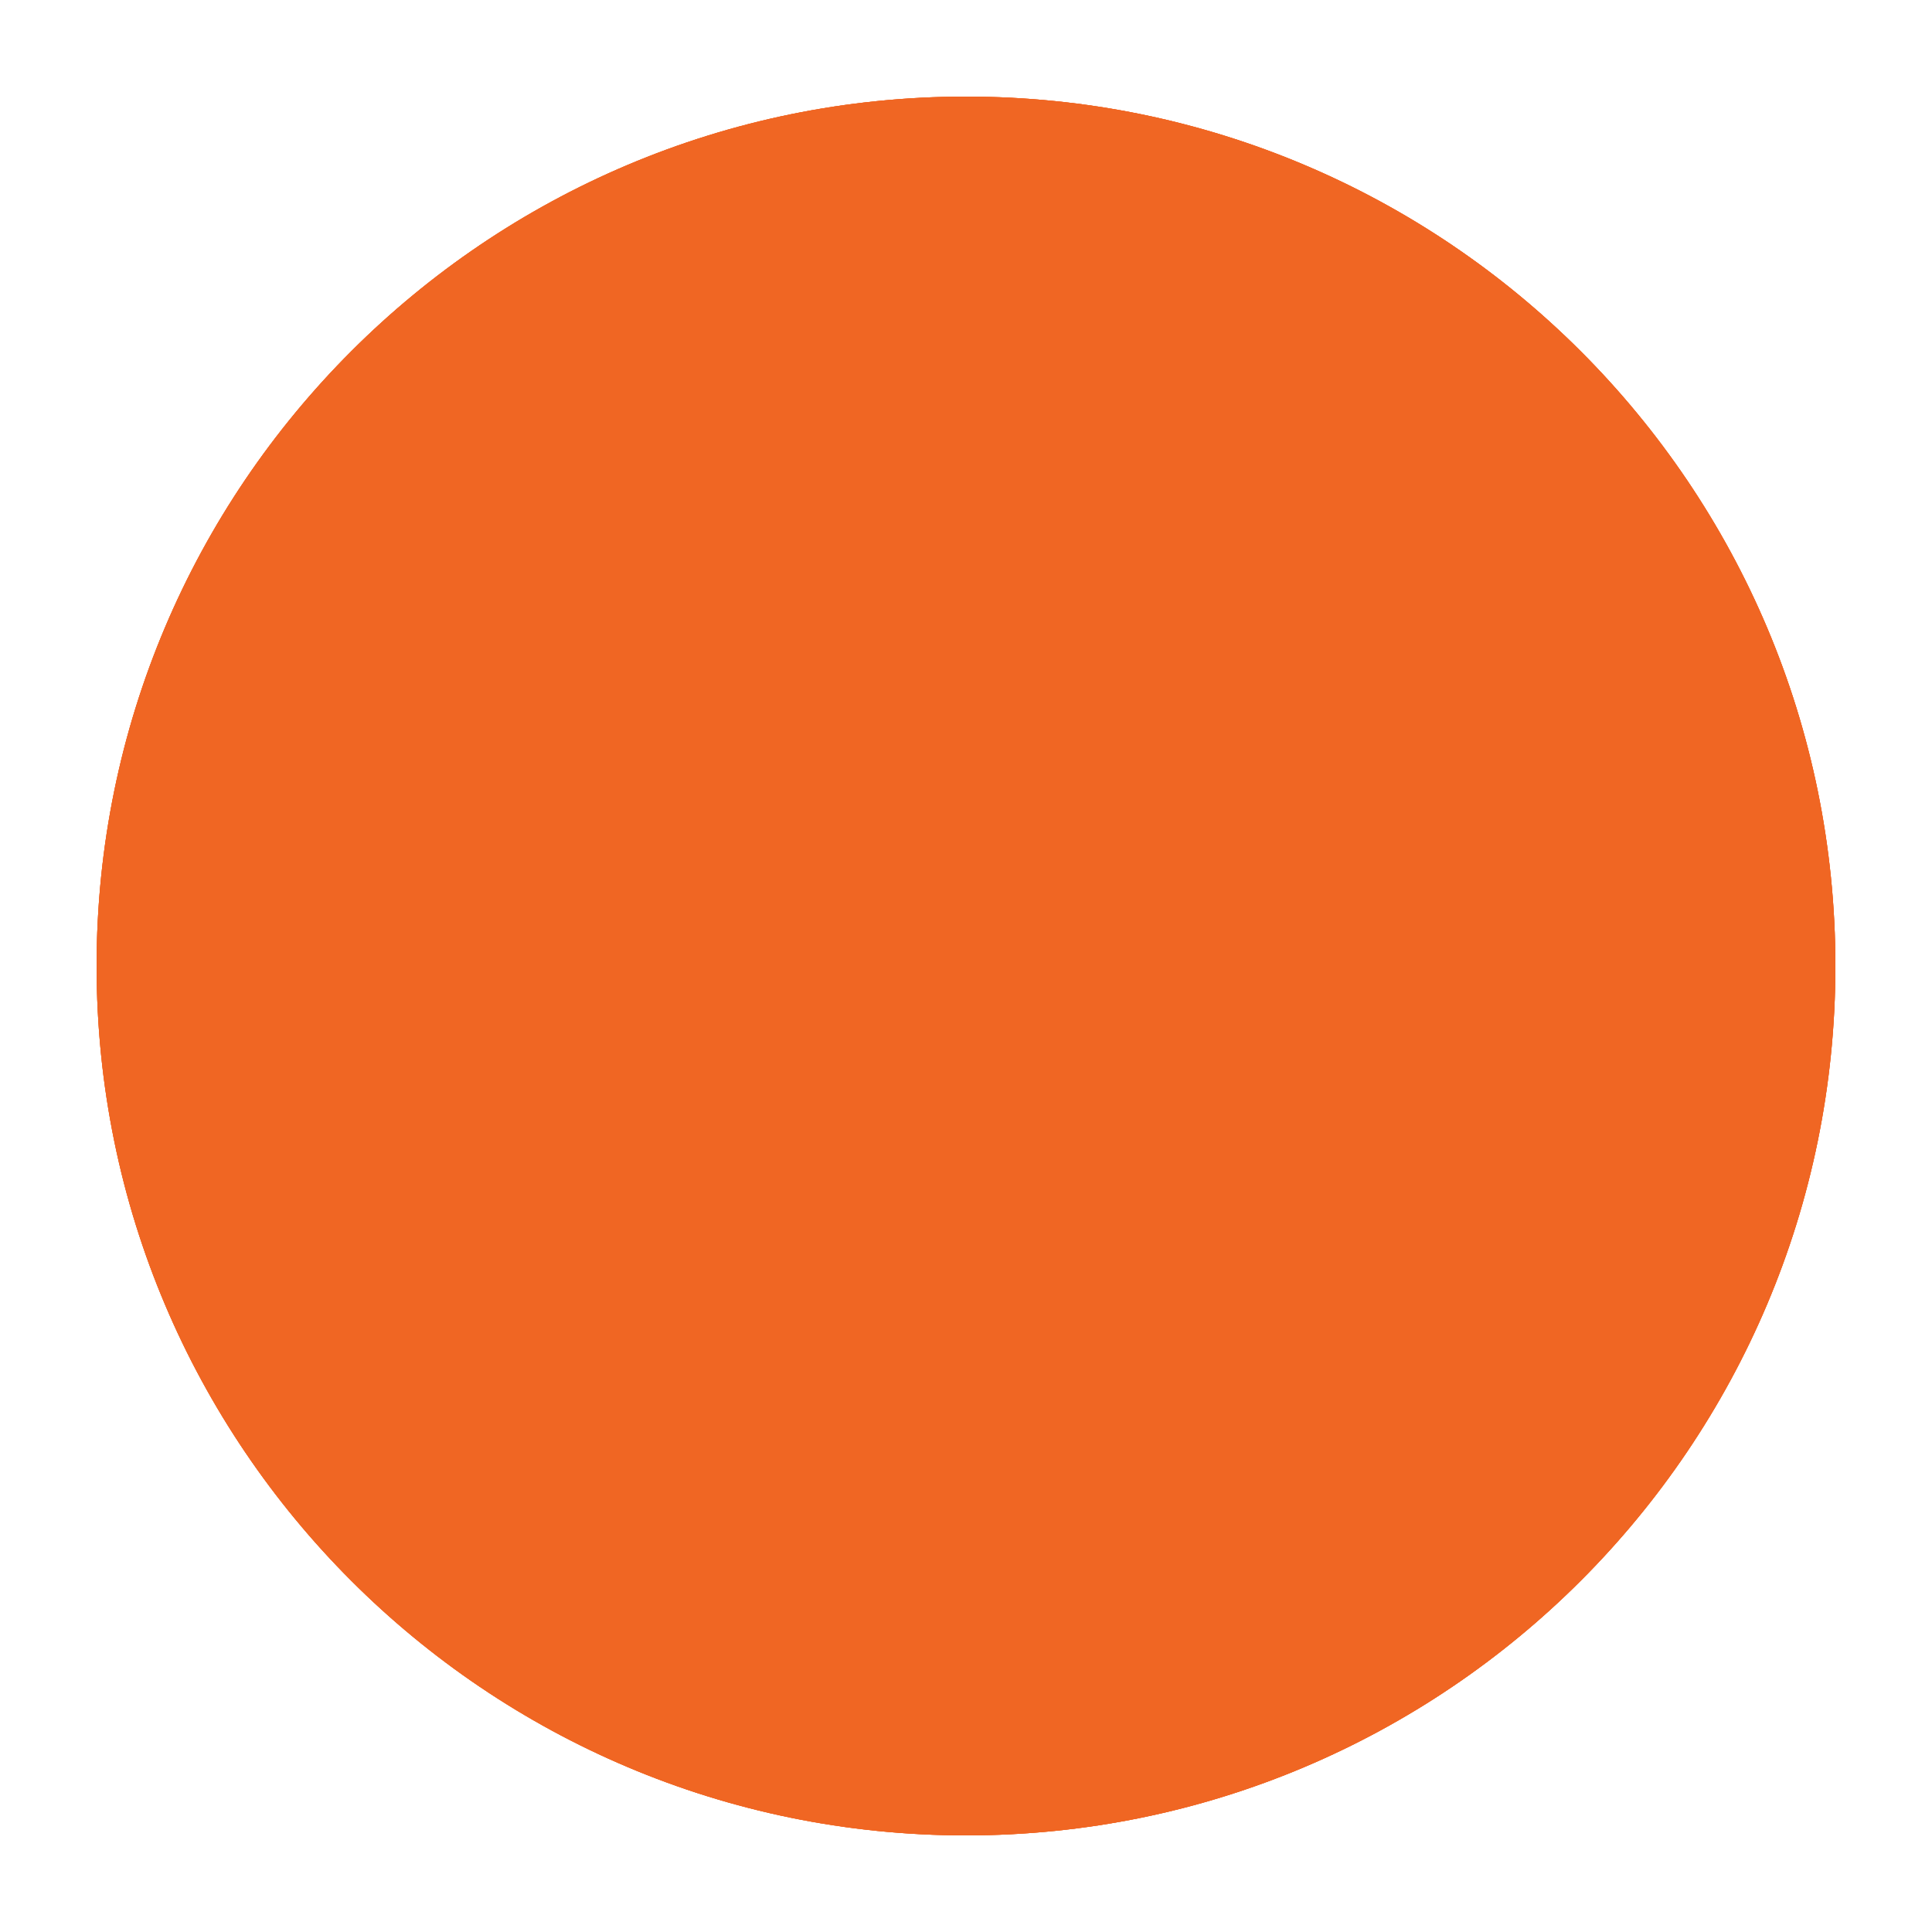
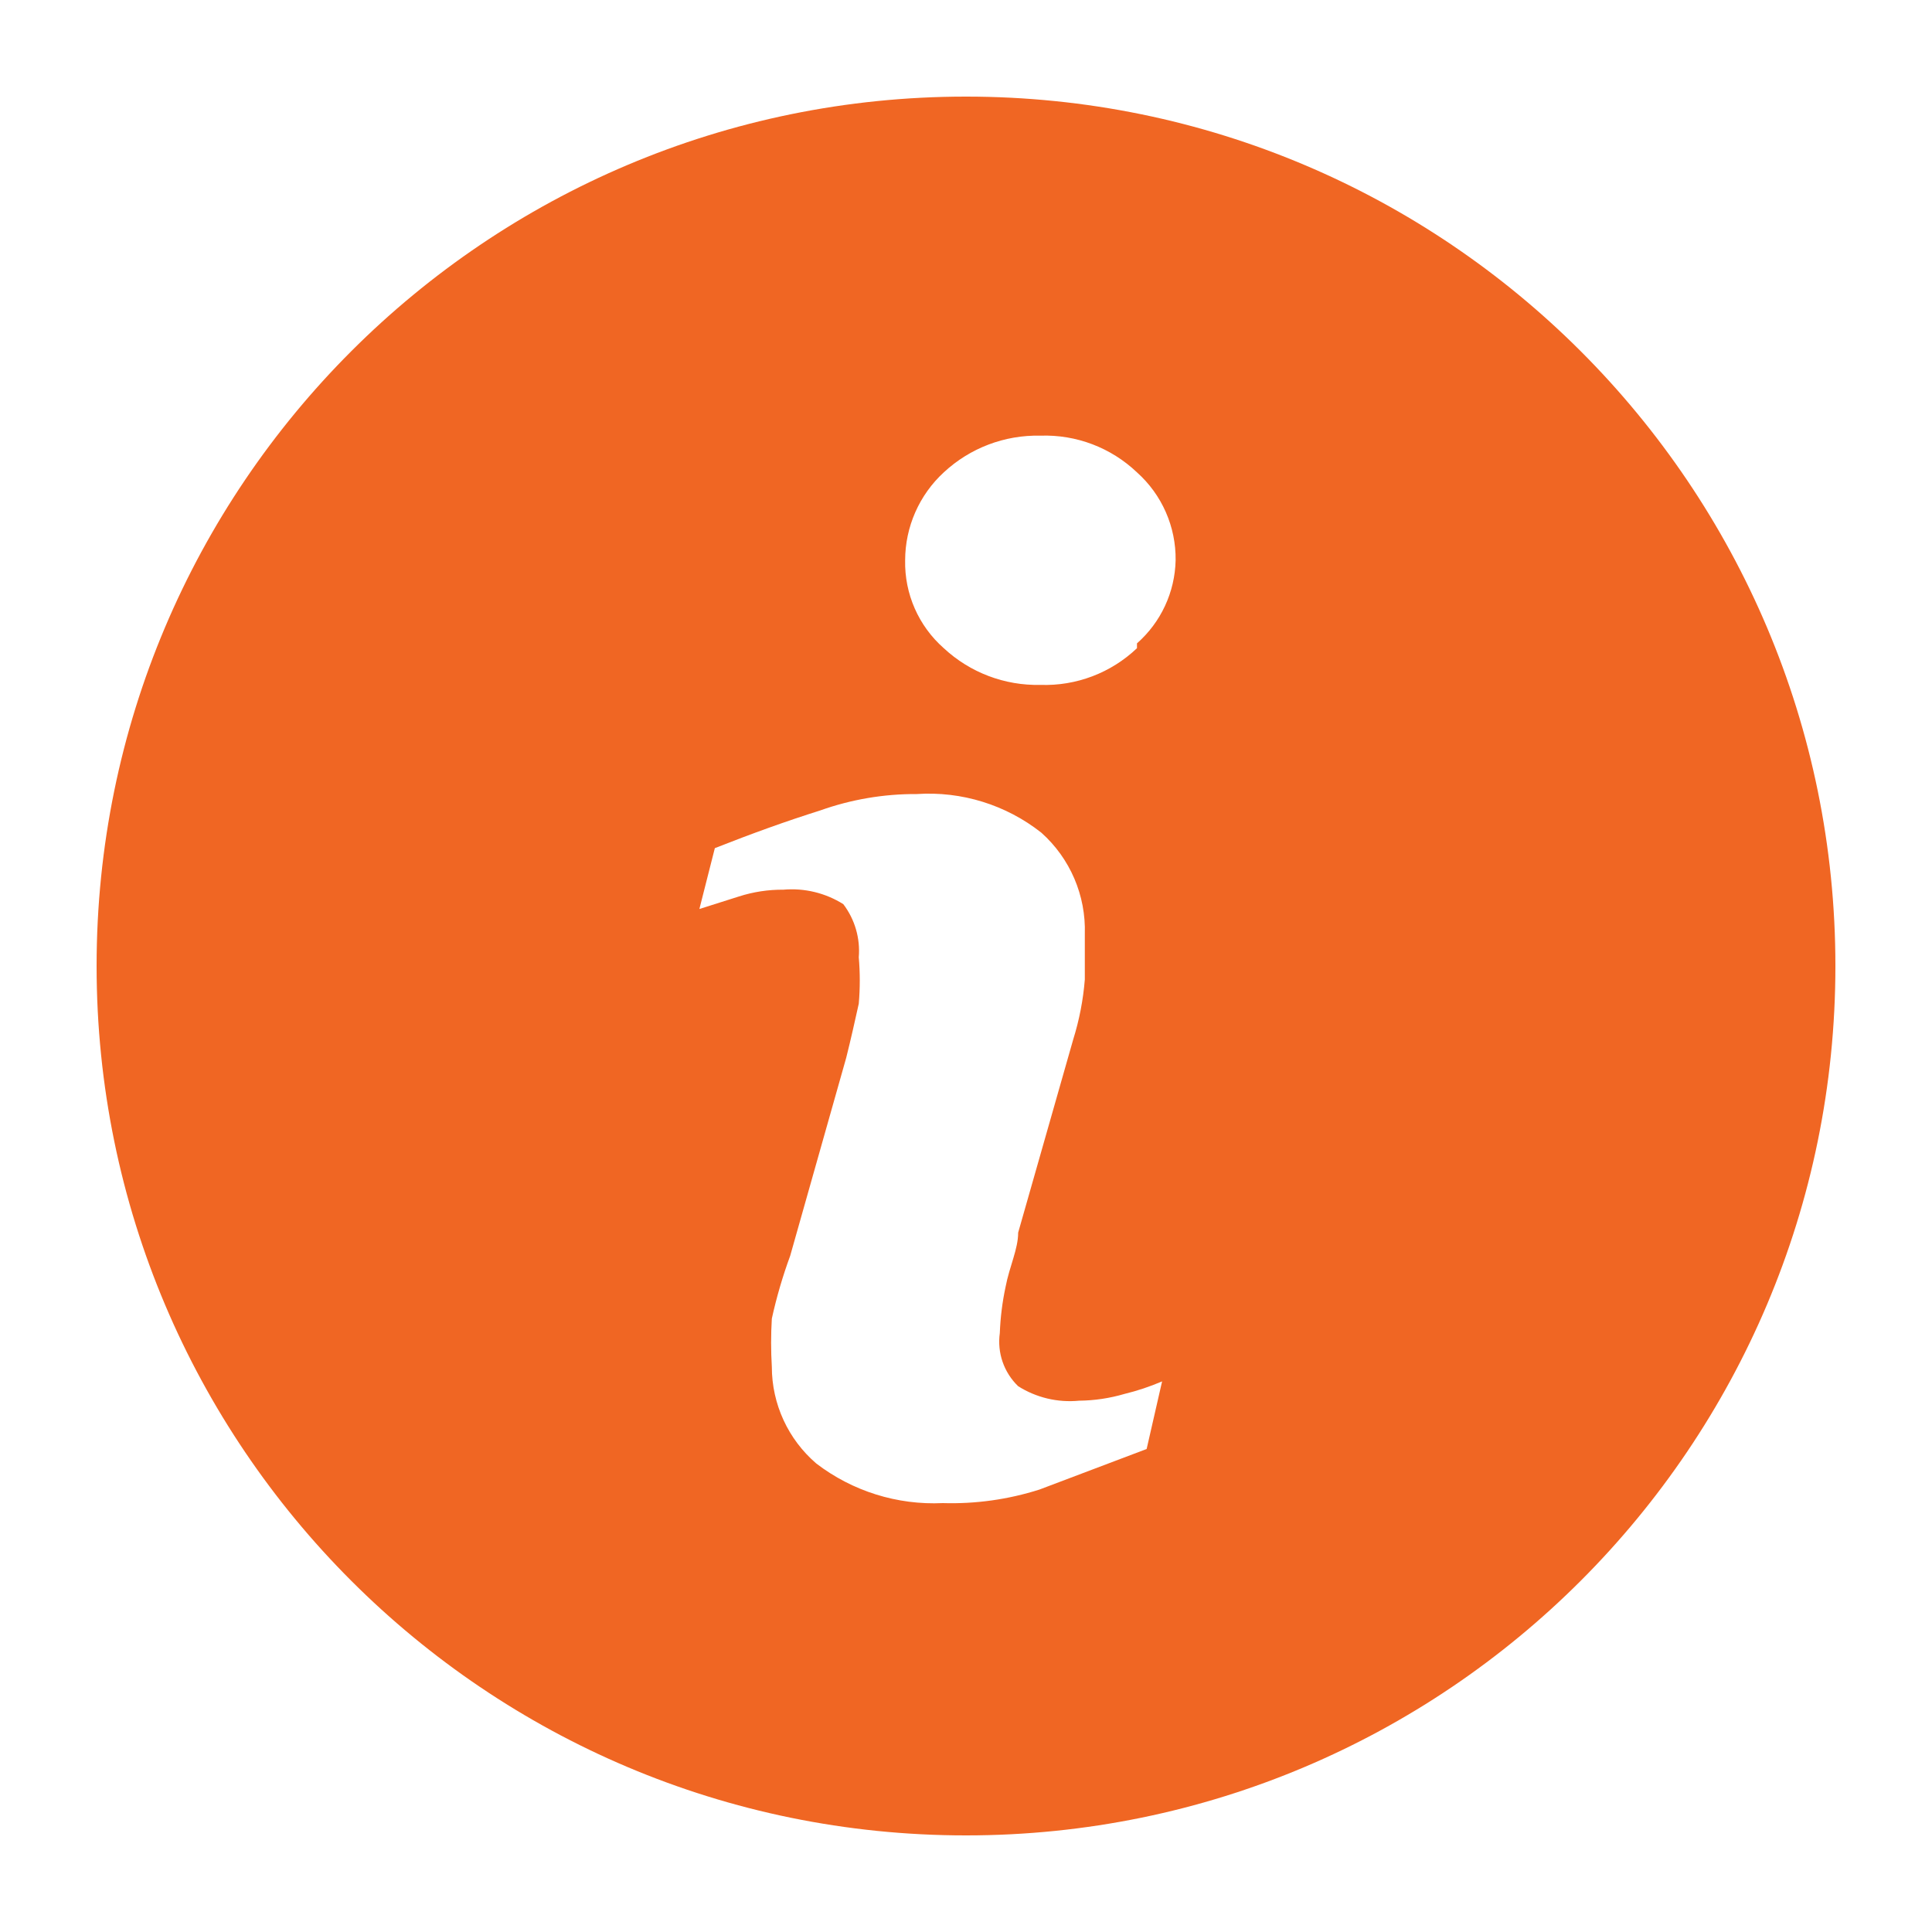
<svg xmlns="http://www.w3.org/2000/svg" id="Layer_1" data-name="Layer 1" viewBox="0 0 20 20">
  <defs>
-     <style>.cls-1,.cls-2,.cls-3{fill:#f06623;}.cls-2{clip-path:url(#clip-path);}.cls-3{clip-path:url(#clip-path-2);}.cls-4,.cls-5,.cls-6{fill:gray;}.cls-5{clip-path:url(#clip-path-3);}.cls-6{clip-path:url(#clip-path-4);}.cls-7{clip-path:url(#clip-path-5);}.cls-8{clip-path:url(#clip-path-6);}.cls-9{clip-path:url(#clip-path-7);}.cls-10{clip-path:url(#clip-path-8);}</style>
-     <clipPath id="clip-path">
-       <path class="cls-1" d="M11.77,6.66a1.38,1.38,0,0,1-1,.38,1.42,1.42,0,0,1-1-.38,1.18,1.18,0,0,1-.4-.91,1.24,1.24,0,0,1,.4-.91,1.42,1.42,0,0,1,1-.38,1.38,1.38,0,0,1,1,.38,1.2,1.2,0,0,1,.4.91A1.18,1.18,0,0,1,11.77,6.66Z" />
-     </clipPath>
-     <clipPath id="clip-path-2">
-       <path class="cls-2" d="M11.87,15l-1.11.42a3,3,0,0,1-1,.14,2,2,0,0,1-1.31-.41,1.32,1.32,0,0,1-.46-1,4.19,4.19,0,0,1,0-.5A5,5,0,0,1,8.18,13l.58-2.05c.05-.2.09-.38.13-.56a2.8,2.8,0,0,0,0-.48.8.8,0,0,0-.16-.55,1,1,0,0,0-.62-.15,1.47,1.47,0,0,0-.46.07l-.41.13.16-.63c.38-.15.74-.28,1.09-.39a2.93,2.93,0,0,1,1-.17,1.88,1.88,0,0,1,1.29.4,1.35,1.35,0,0,1,.45,1.05c0,.09,0,.25,0,.47a2.84,2.84,0,0,1-.12.62l-.57,2c0,.17-.09.35-.13.56a2.79,2.79,0,0,0-.06.48.64.64,0,0,0,.19.55,1,1,0,0,0,.63.15,1.73,1.73,0,0,0,.47-.07,2.47,2.47,0,0,0,.39-.13Z" />
-     </clipPath>
-     <clipPath id="clip-path-3">
-       <path class="cls-4" d="M33.77,6.66a1.38,1.38,0,0,1-1,.38,1.42,1.42,0,0,1-1-.38,1.18,1.18,0,0,1-.4-.91,1.24,1.24,0,0,1,.4-.91,1.42,1.42,0,0,1,1-.38,1.38,1.38,0,0,1,1,.38,1.2,1.2,0,0,1,.4.91A1.18,1.18,0,0,1,33.77,6.66Z" />
-     </clipPath>
-     <clipPath id="clip-path-4">
-       <path class="cls-5" d="M33.87,15l-1.11.42a3,3,0,0,1-1,.14,2,2,0,0,1-1.31-.41,1.32,1.32,0,0,1-.46-1,4.19,4.19,0,0,1,0-.5,5,5,0,0,1,.12-.58l.58-2.05c0-.2.09-.38.13-.56a2.8,2.8,0,0,0,.05-.48.8.8,0,0,0-.16-.55,1,1,0,0,0-.62-.15,1.47,1.47,0,0,0-.46.07l-.41.13.16-.63c.38-.15.74-.28,1.09-.39a2.93,2.93,0,0,1,1-.17,1.88,1.88,0,0,1,1.29.4,1.35,1.35,0,0,1,.45,1.05c0,.09,0,.25,0,.47a2.84,2.84,0,0,1-.12.62l-.57,2c0,.17-.09.35-.13.56a2.79,2.79,0,0,0-.06.48.64.64,0,0,0,.19.55,1,1,0,0,0,.63.15,1.73,1.73,0,0,0,.47-.07,2.47,2.47,0,0,0,.39-.13Z" />
-     </clipPath>
-     <clipPath id="clip-path-5">
-       <path class="cls-3" d="M10,1a9,9,0,1,0,9,9A9,9,0,0,0,10,1Z" />
-     </clipPath>
-     <clipPath id="clip-path-6">
-       <rect class="cls-1" x="-1320.65" y="-680.65" width="1387.68" height="780.19" />
-     </clipPath>
-     <clipPath id="clip-path-7">
-       <path class="cls-6" d="M32,1a9,9,0,1,0,9,9A9,9,0,0,0,32,1Z" />
-     </clipPath>
-     <clipPath id="clip-path-8">
-       <rect class="cls-4" x="-1298.65" y="-680.65" width="1387.68" height="780.19" />
-     </clipPath>
+     <style>.cls-1{fill:#f06623;}</style>
  </defs>
-   <path class="cls-1" d="M11.77,6.66a1.38,1.38,0,0,1-1,.38,1.42,1.42,0,0,1-1-.38,1.18,1.18,0,0,1-.4-.91,1.24,1.24,0,0,1,.4-.91,1.42,1.42,0,0,1,1-.38,1.38,1.38,0,0,1,1,.38,1.2,1.2,0,0,1,.4.91A1.18,1.18,0,0,1,11.77,6.66Z" />
-   <path class="cls-1" d="M11.87,15l-1.11.42a3,3,0,0,1-1,.14,2,2,0,0,1-1.31-.41,1.32,1.32,0,0,1-.46-1,4.19,4.19,0,0,1,0-.5A5,5,0,0,1,8.18,13l.58-2.05c.05-.2.09-.38.13-.56a2.8,2.8,0,0,0,0-.48.8.8,0,0,0-.16-.55,1,1,0,0,0-.62-.15,1.47,1.47,0,0,0-.46.07l-.41.13.16-.63c.38-.15.74-.28,1.09-.39a2.93,2.93,0,0,1,1-.17,1.88,1.88,0,0,1,1.29.4,1.35,1.35,0,0,1,.45,1.05c0,.09,0,.25,0,.47a2.84,2.84,0,0,1-.12.62l-.57,2c0,.17-.09.35-.13.56a2.79,2.79,0,0,0-.06.48.64.64,0,0,0,.19.55,1,1,0,0,0,.63.15,1.73,1.73,0,0,0,.47-.07,2.47,2.47,0,0,0,.39-.13Z" />
-   <path class="cls-1" d="M10,1a9,9,0,1,0,9,9A9,9,0,0,0,10,1Z" />
-   <g class="cls-7">
-     <rect class="cls-1" x="-1320.65" y="-680.65" width="1387.68" height="780.19" />
-     <g class="cls-8">
-       <rect class="cls-1" x="-4.08" y="-4.08" width="28.16" height="28.16" />
-     </g>
-   </g>
-   <path class="cls-4" d="M33.77,6.66a1.38,1.38,0,0,1-1,.38,1.42,1.42,0,0,1-1-.38,1.18,1.18,0,0,1-.4-.91,1.24,1.24,0,0,1,.4-.91,1.42,1.42,0,0,1,1-.38,1.38,1.38,0,0,1,1,.38,1.2,1.2,0,0,1,.4.91A1.18,1.18,0,0,1,33.77,6.66Z" />
-   <path class="cls-4" d="M33.87,15l-1.11.42a3,3,0,0,1-1,.14,2,2,0,0,1-1.31-.41,1.32,1.32,0,0,1-.46-1,4.19,4.19,0,0,1,0-.5,5,5,0,0,1,.12-.58l.58-2.05c0-.2.09-.38.13-.56a2.8,2.8,0,0,0,.05-.48.8.8,0,0,0-.16-.55,1,1,0,0,0-.62-.15,1.47,1.47,0,0,0-.46.07l-.41.13.16-.63c.38-.15.74-.28,1.09-.39a2.93,2.93,0,0,1,1-.17,1.88,1.88,0,0,1,1.29.4,1.35,1.35,0,0,1,.45,1.05c0,.09,0,.25,0,.47a2.84,2.84,0,0,1-.12.62l-.57,2c0,.17-.09.35-.13.56a2.79,2.79,0,0,0-.06.48.64.64,0,0,0,.19.55,1,1,0,0,0,.63.15,1.73,1.73,0,0,0,.47-.07,2.47,2.47,0,0,0,.39-.13Z" />
-   <path class="cls-4" d="M32,1a9,9,0,1,0,9,9A9,9,0,0,0,32,1Z" />
-   <g class="cls-9">
-     <rect class="cls-4" x="-1298.65" y="-680.65" width="1387.68" height="780.19" />
-     <g class="cls-10">
-       <rect class="cls-4" x="17.92" y="-4.08" width="28.16" height="28.16" />
-     </g>
-   </g>
+   <path class="cls-1" d="M10,1a9,9,0,1,0,9,9A9,9,0,0,0,10,1Zm1.87,14-1.11.42a3,3,0,0,1-1,.14,2,2,0,0,1-1.31-.41,1.32,1.32,0,0,1-.46-1,4.19,4.19,0,0,1,0-.5A5,5,0,0,1,8.18,13l.58-2.05c.05-.2.09-.38.13-.56a2.8,2.8,0,0,0,0-.48.8.8,0,0,0-.16-.55,1,1,0,0,0-.62-.15,1.47,1.47,0,0,0-.46.07l-.41.13.16-.63c.38-.15.74-.28,1.09-.39a2.93,2.93,0,0,1,1-.17,1.88,1.88,0,0,1,1.29.4,1.35,1.35,0,0,1,.45,1.05c0,.09,0,.25,0,.47a2.84,2.84,0,0,1-.12.62l-.57,2c0,.17-.09.35-.13.56a2.79,2.79,0,0,0-.06.48.64.64,0,0,0,.19.55,1,1,0,0,0,.63.15,1.73,1.73,0,0,0,.47-.07,2.47,2.47,0,0,0,.39-.13Zm-.1-8.29a1.38,1.38,0,0,1-1,.38,1.42,1.42,0,0,1-1-.38,1.18,1.18,0,0,1-.4-.91,1.24,1.24,0,0,1,.4-.91,1.42,1.42,0,0,1,1-.38,1.38,1.38,0,0,1,1,.38,1.2,1.2,0,0,1,.4.91A1.18,1.18,0,0,1,11.77,6.66Z" />
</svg>
